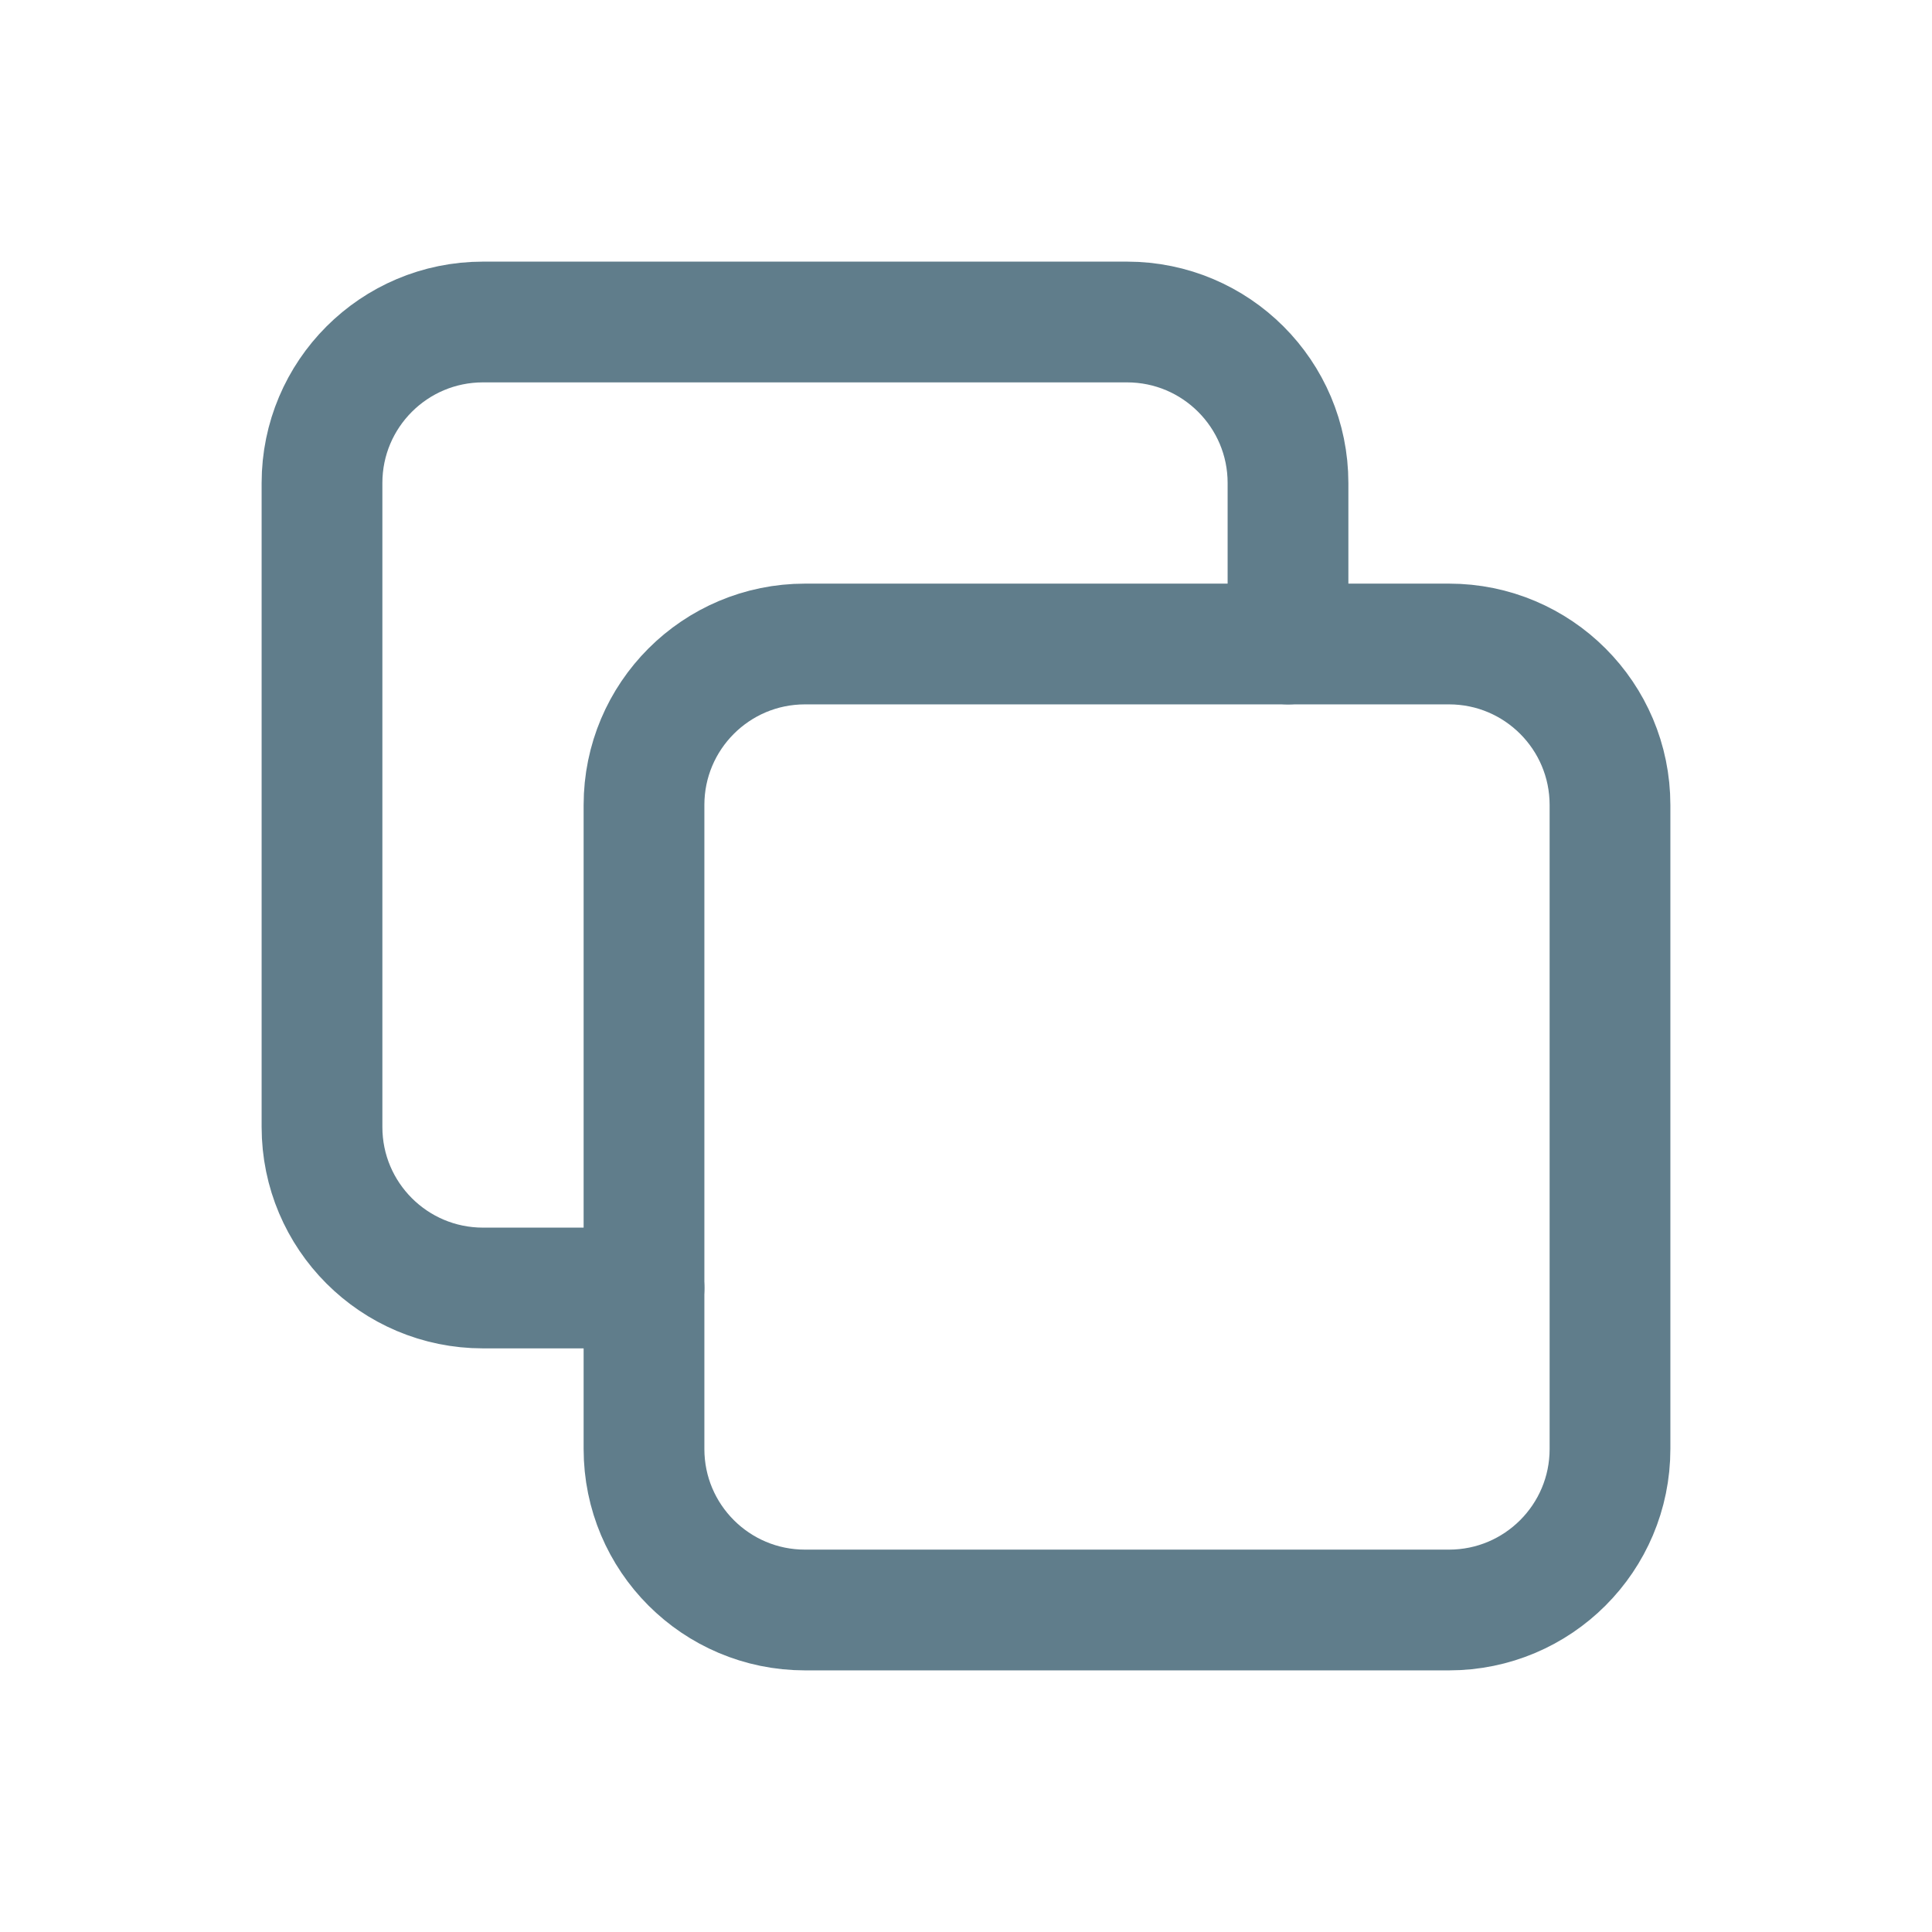
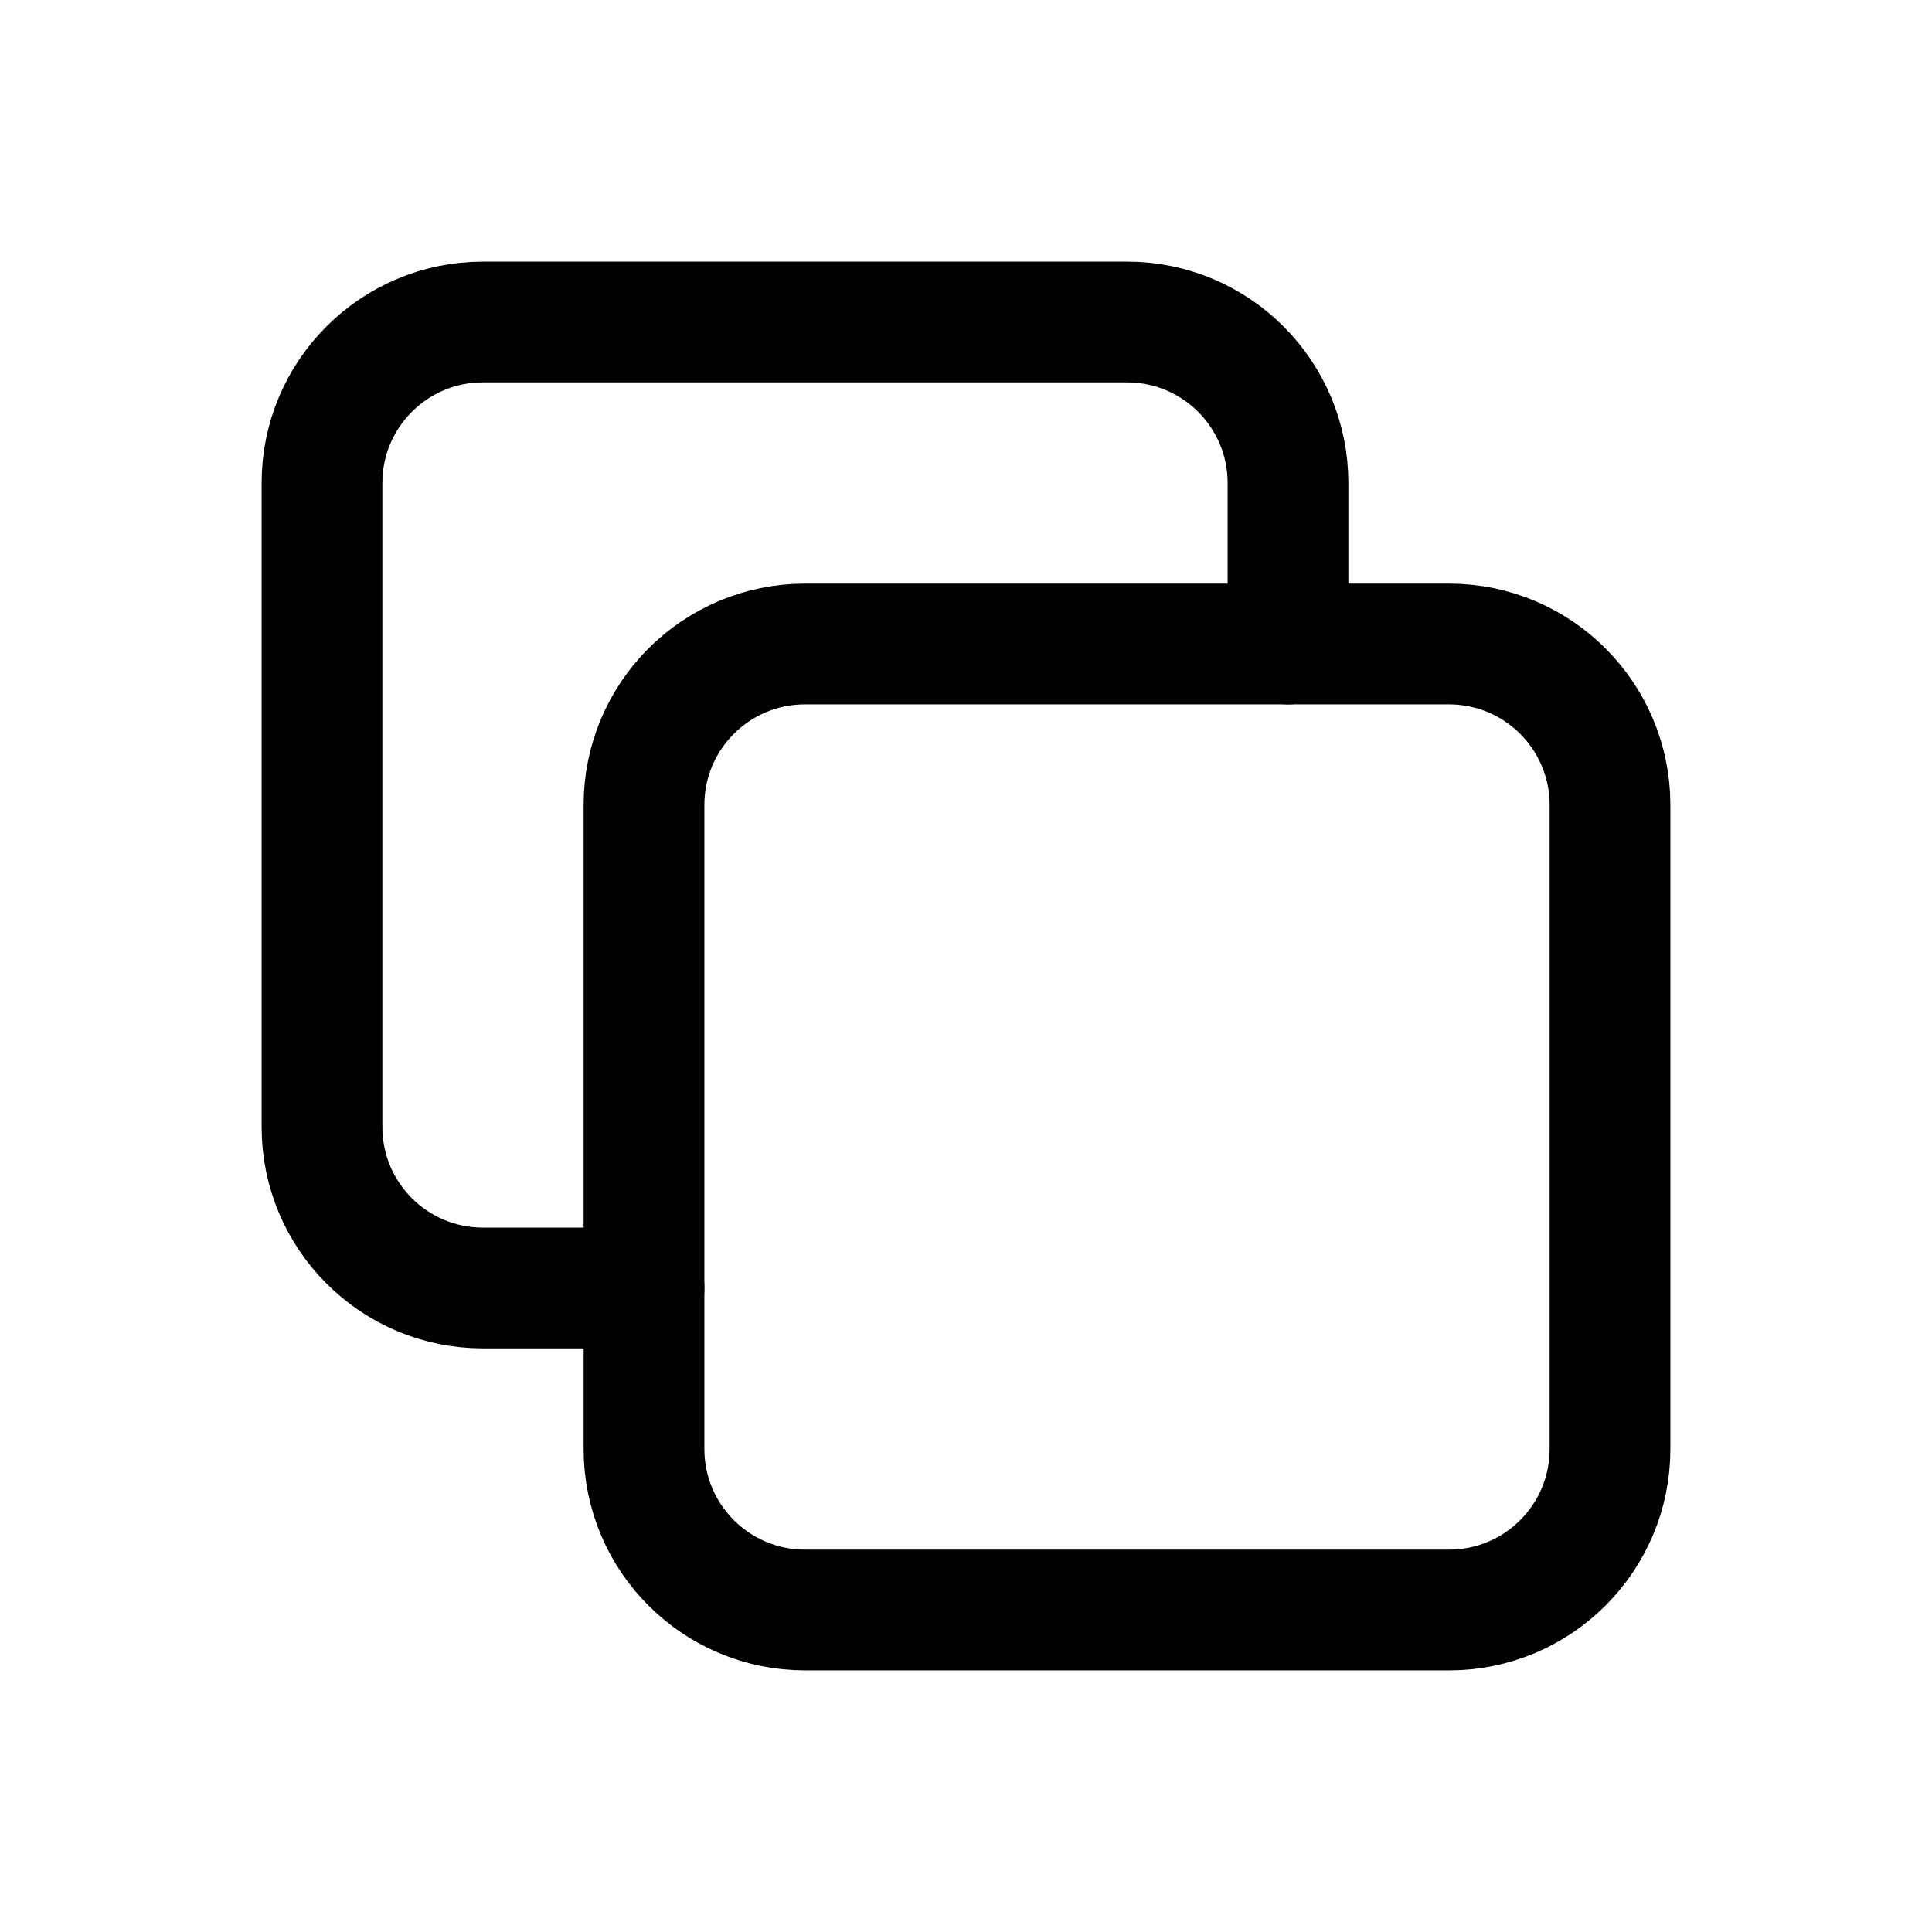
- <svg xmlns="http://www.w3.org/2000/svg" width="24" height="24" viewBox="0 0 24 24" stroke-width="1.5" stroke="#607D8B" fill="none" stroke-linecap="round" stroke-linejoin="round">
+ <svg xmlns="http://www.w3.org/2000/svg" class="icon icon-tabler icon-tabler-copy" width="44" height="44" viewBox="0 0 24 24" stroke-width="1.5" stroke="#000000" fill="none" stroke-linecap="round" stroke-linejoin="round">
  <path stroke="none" d="M0 0h24v24H0z" fill="none" />
  <rect x="8" y="8" width="12" height="12" rx="2" />
  <path d="M16 8v-2a2 2 0 0 0 -2 -2h-8a2 2 0 0 0 -2 2v8a2 2 0 0 0 2 2h2" />
</svg>
